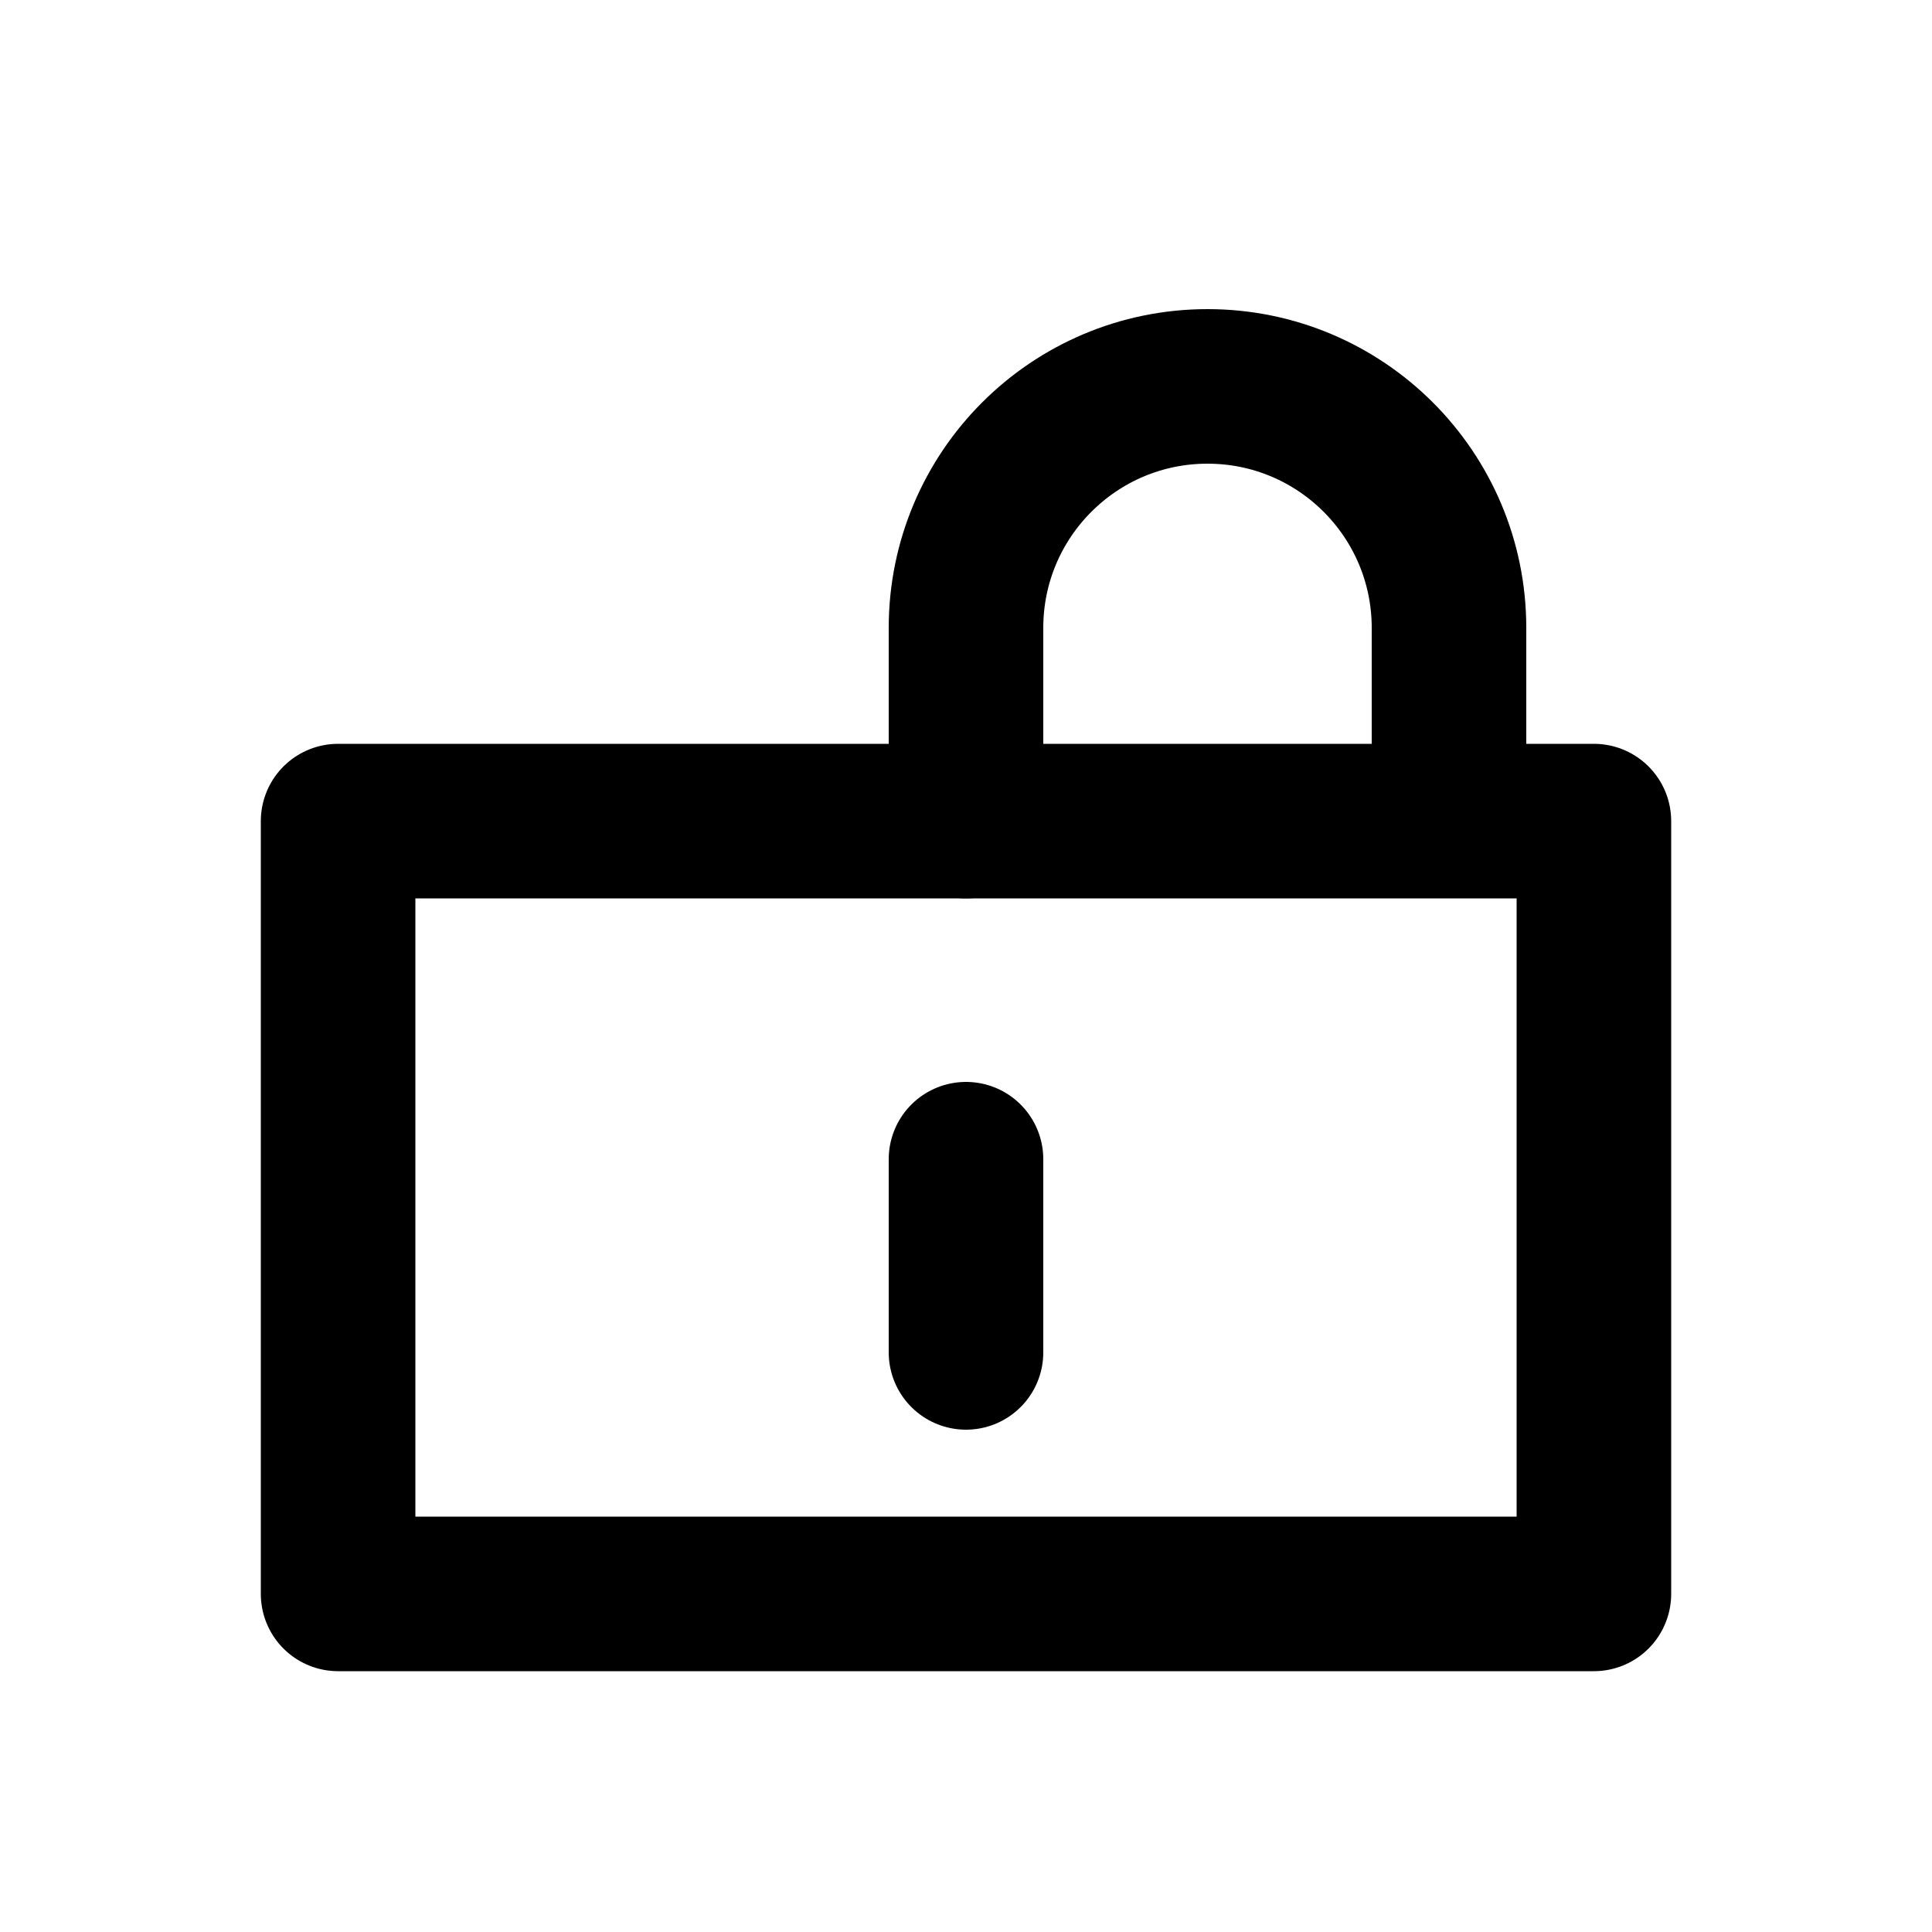
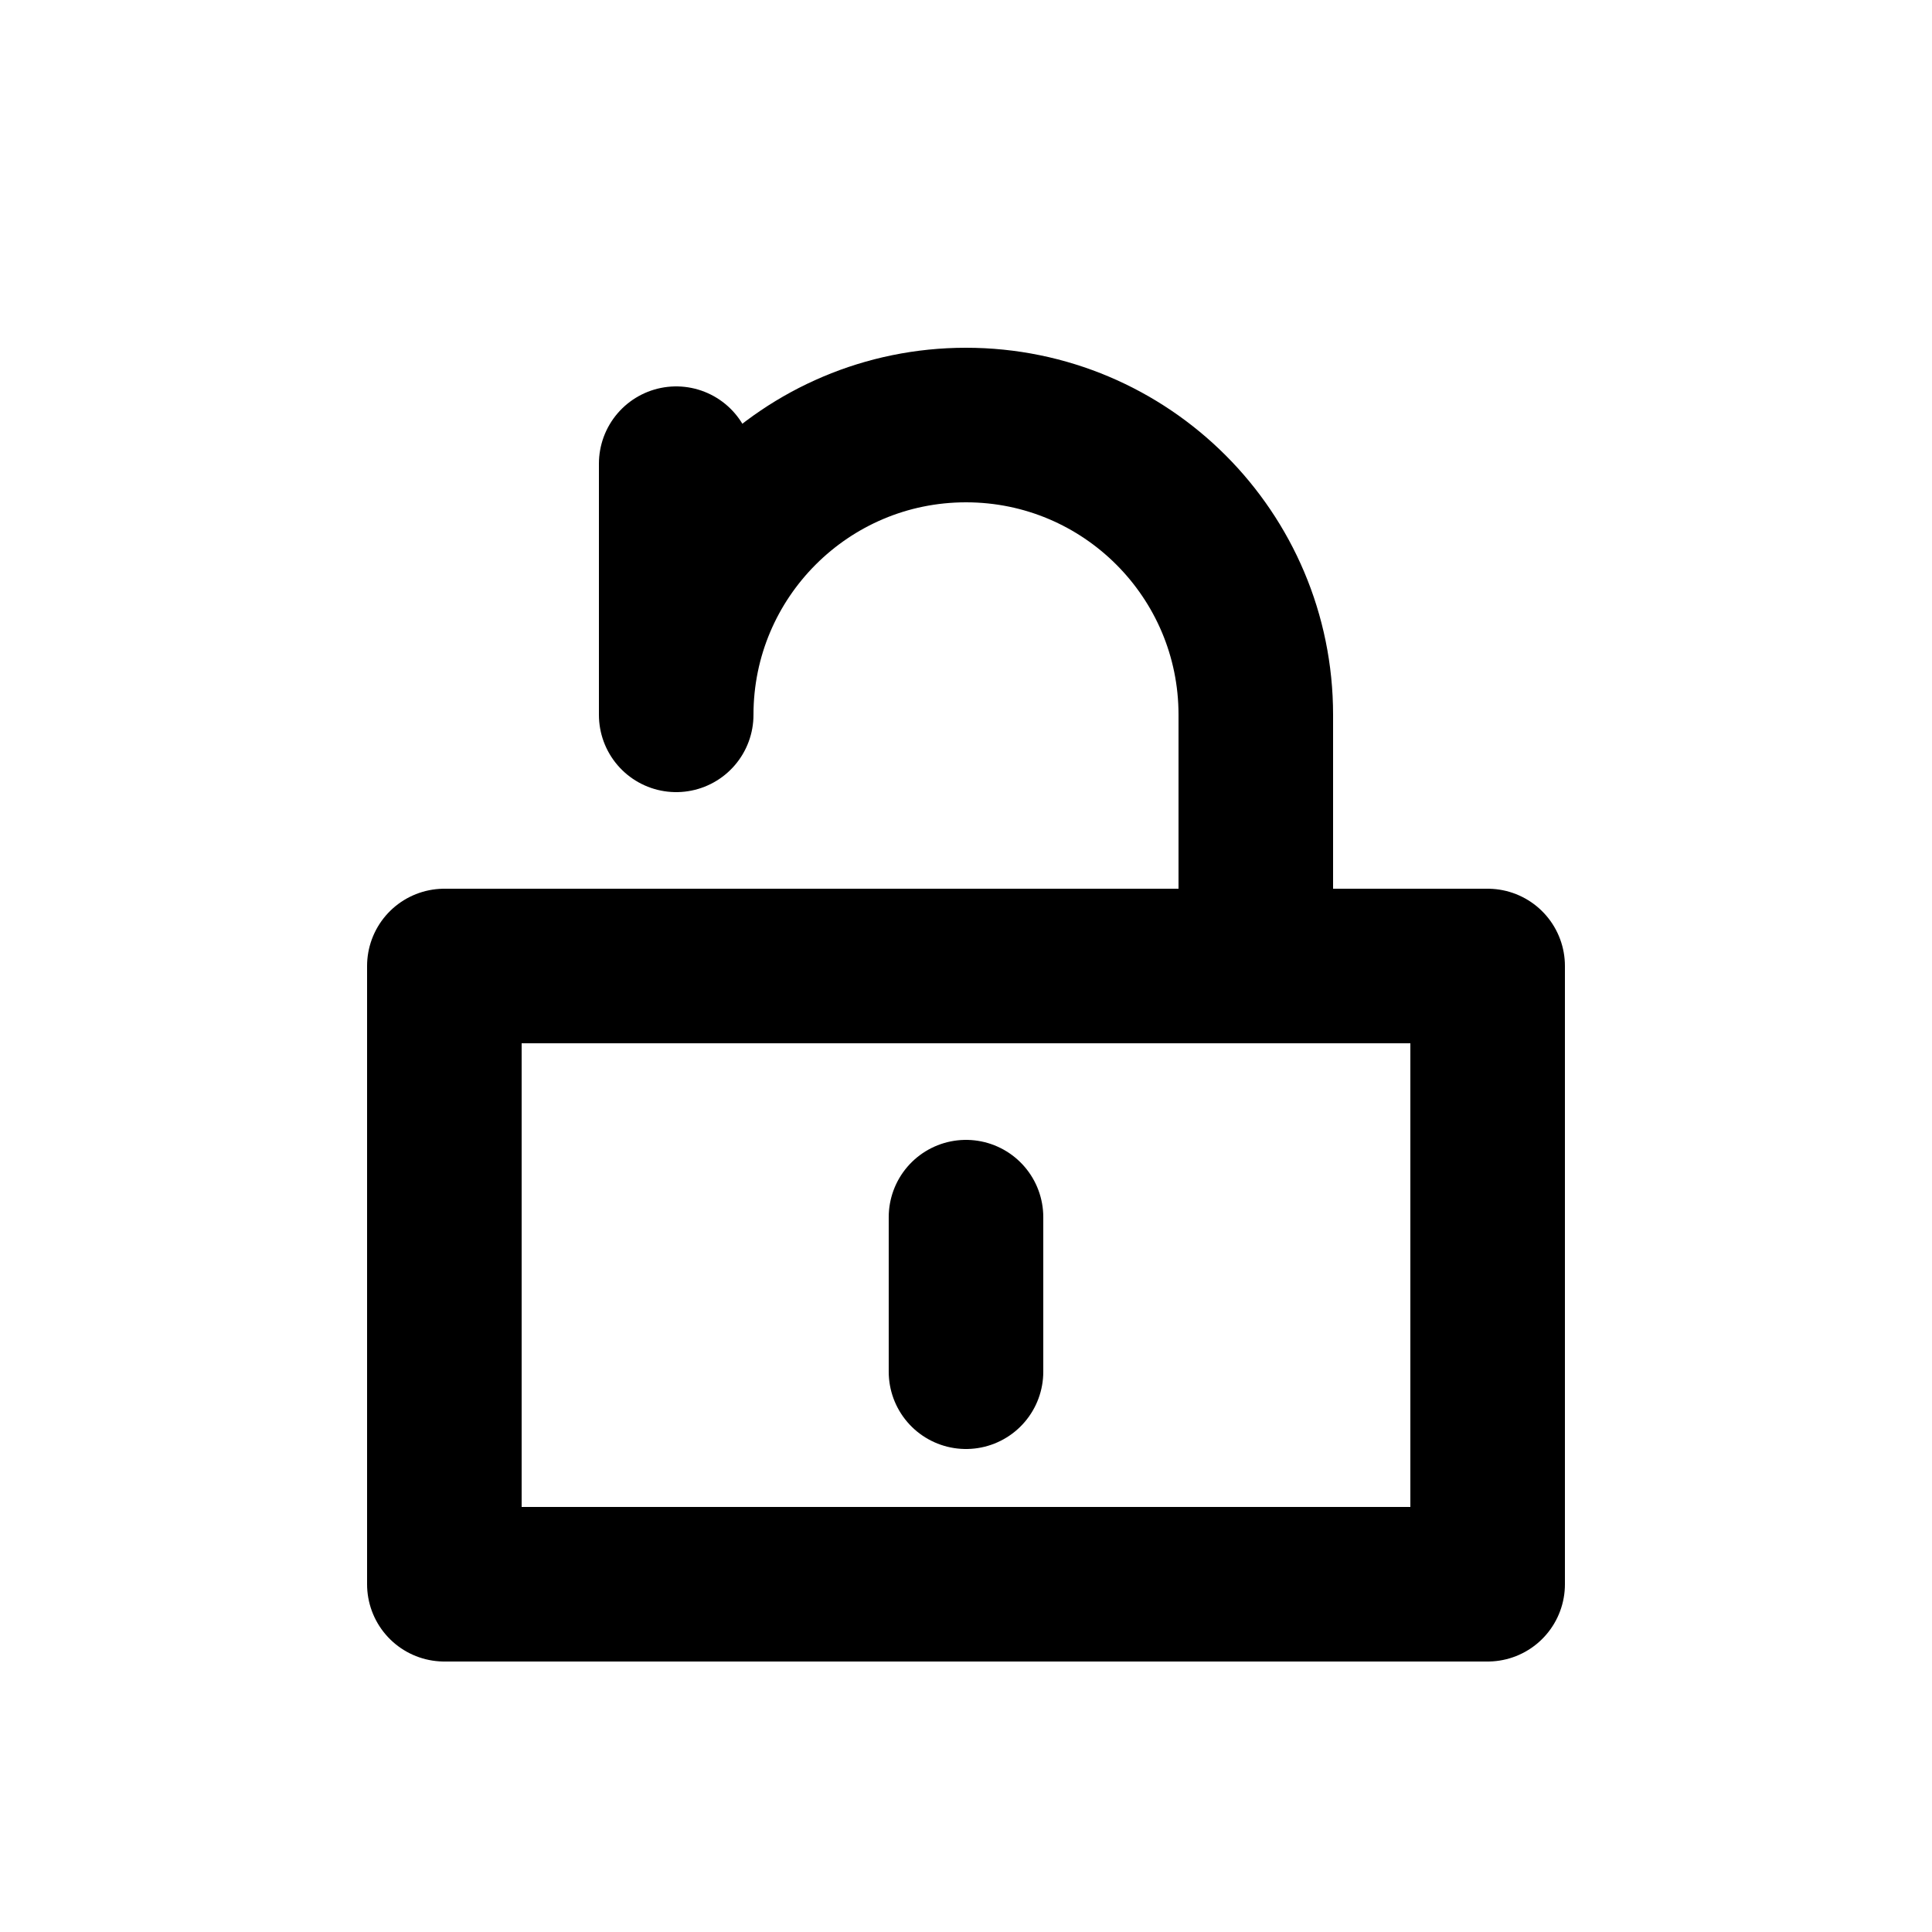
<svg xmlns="http://www.w3.org/2000/svg" viewBox="0 0 20 20" fill="none" stroke="currentColor" stroke-width="1.6" stroke-linecap="round" stroke-linejoin="round">
-   <path d="M3.5 8.5h13v8H3.5z" />
-   <path d="M10 8.5V6.5a2.5 2.5 0 015 0V8" />
-   <path d="M10 12v2" />
+   <path d="M4.6 10h10.8v6.4H4.6z" />
+   <path d="M13 10V7.4a3 3 0 00-6 0V4.8" />
+   <path d="M10 12.6v1.6" />
</svg>
